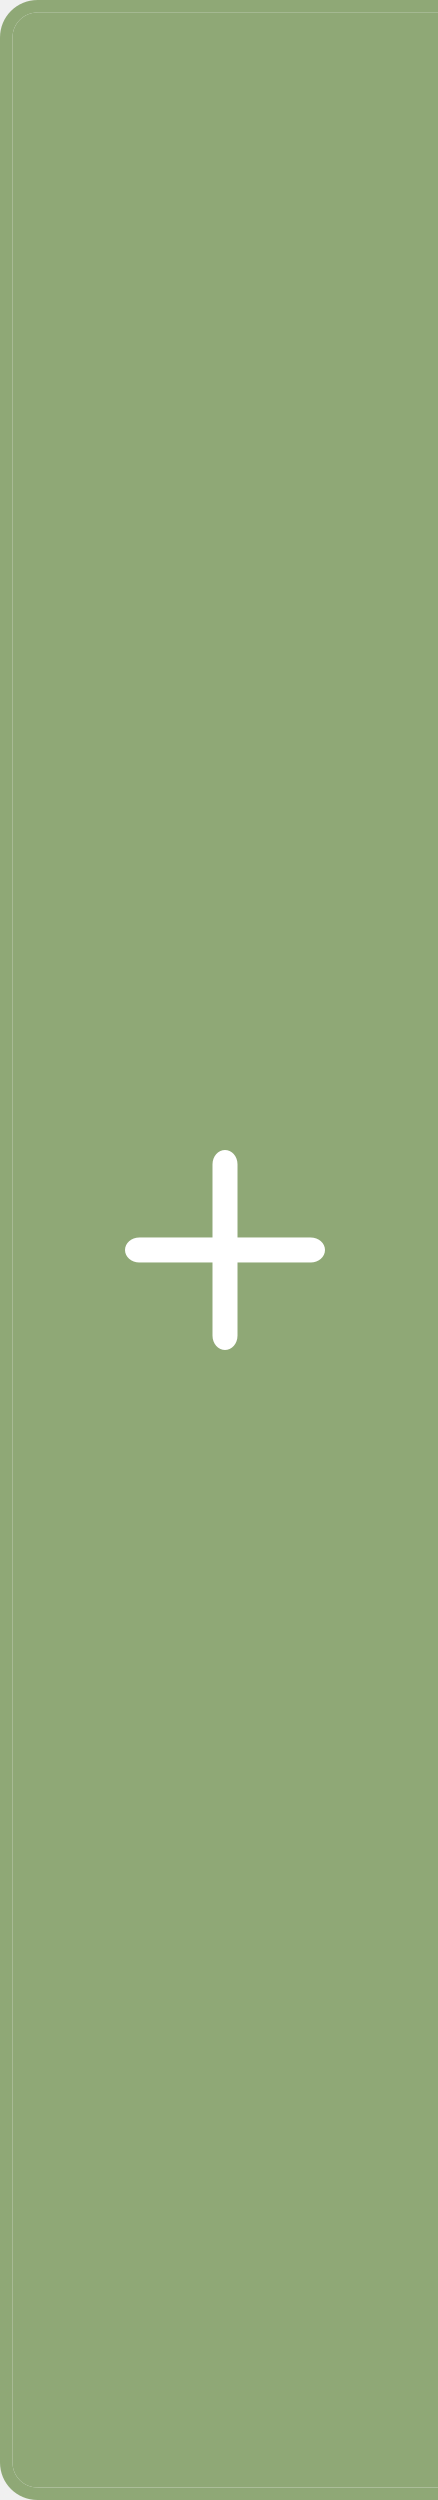
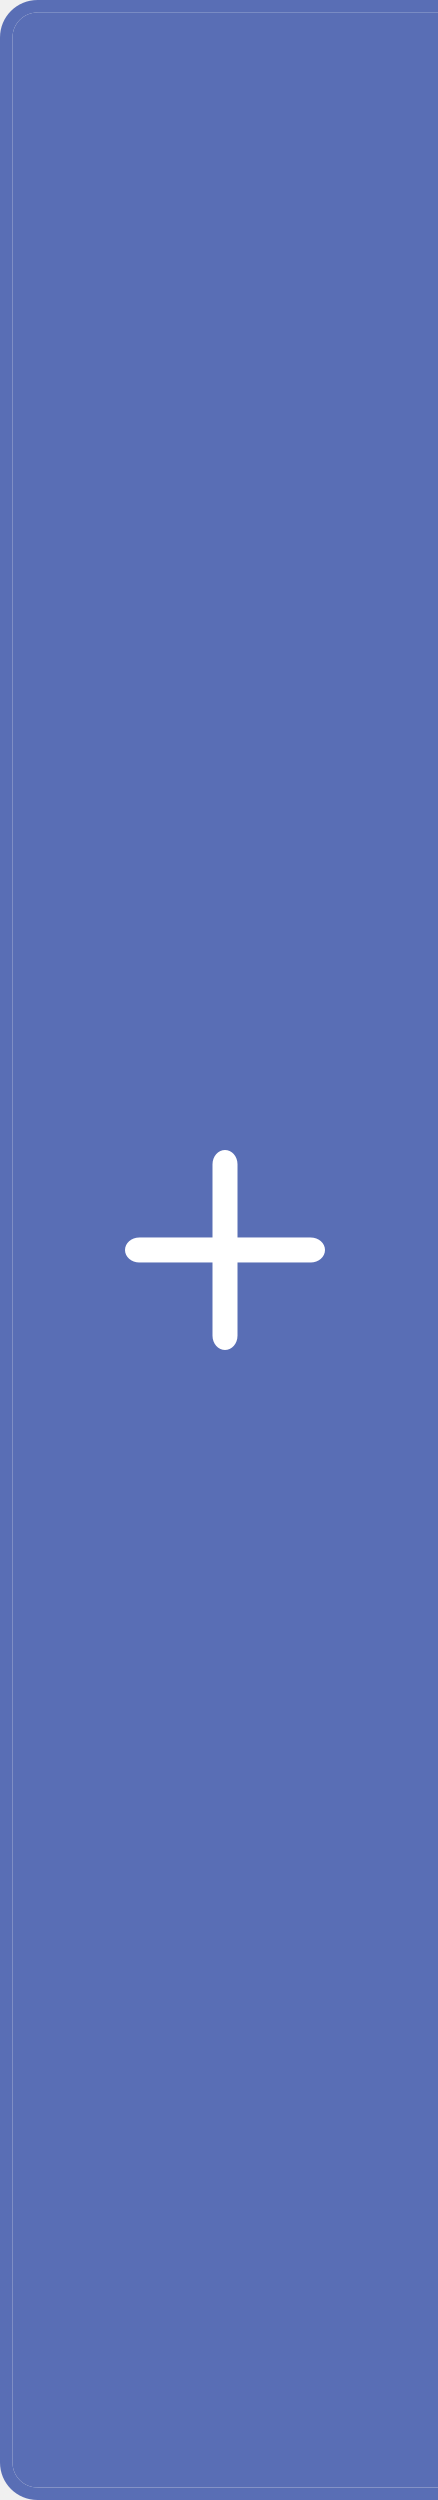
<svg xmlns="http://www.w3.org/2000/svg" width="35" height="200" id="svg2" version="1.1">
  <defs id="defs4" />
  <g id="layer1" transform="translate(0,-852.3622)">
-     <path style="opacity:1;fill:#8fa876;fill-opacity:1;stroke:#102b68;stroke-width:0;stroke-linecap:butt;stroke-linejoin:miter;stroke-miterlimit:4;stroke-opacity:1;stroke-dasharray:none;stroke-dashoffset:0" d="M 3 0 C 1.338 0 0 1.338 0 3 L 0 197 C 0 198.662 1.338 200 3 200 L 36 200 C 37.662 200 39 198.662 39 197 L 39 3 C 39 1.338 37.662 0 36 0 L 3 0 z M 3 1 L 36 1 C 37.108 1 38 1.892 38 3 L 38 197 C 38 198.108 37.108 199 36 199 L 3 199 C 1.892 199 1 198.108 1 197 L 1 3 C 1 1.892 1.892 1 3 1 z " transform="translate(0,852.3622)" id="rect3810" />
+     <path style="opacity:1;fill:#596eb5;fill-opacity:1;stroke:#102b68;stroke-width:0;stroke-linecap:butt;stroke-linejoin:miter;stroke-miterlimit:4;stroke-opacity:1;stroke-dasharray:none;stroke-dashoffset:0" d="M 3 0 C 1.338 0 0 1.338 0 3 L 0 197 C 0 198.662 1.338 200 3 200 L 36 200 C 37.662 200 39 198.662 39 197 L 39 3 C 39 1.338 37.662 0 36 0 L 3 0 z M 3 1 L 36 1 C 37.108 1 38 1.892 38 3 L 38 197 C 38 198.108 37.108 199 36 199 L 3 199 C 1.892 199 1 198.108 1 197 L 1 3 C 1 1.892 1.892 1 3 1 z " transform="translate(0,852.3622)" id="rect3810" />
    <g transform="translate(0,-0.9999969)" id="g3917-7" style="fill:#000000;fill-opacity:1;opacity:0.5" />
-     <rect rx="2" style="opacity:1;fill:#8fa876;fill-opacity:1;stroke:#102b68;stroke-width:0;stroke-linecap:butt;stroke-linejoin:miter;stroke-miterlimit:4;stroke-dasharray:none;stroke-dashoffset:0;stroke-opacity:1" id="rect3812" width="37" height="198" x="1" y="853.362" ry="2" />
+     <rect rx="2" style="opacity:1;fill:#596eb5;fill-opacity:1;stroke:#102b68;stroke-width:0;stroke-linecap:butt;stroke-linejoin:miter;stroke-miterlimit:4;stroke-dasharray:none;stroke-dashoffset:0;stroke-opacity:1" id="rect3812" width="37" height="198" x="1" y="853.362" ry="2" />
    <g id="g3917" style="fill:#ffffff;fill-opacity:1">
      <rect ry="1.143" y="944.362" x="17" height="16" width="2" id="rect3897" style="opacity:1;fill:#ffffff;fill-opacity:1;stroke:#102b68;stroke-width:0;stroke-linecap:butt;stroke-linejoin:miter;stroke-miterlimit:4;stroke-opacity:1;stroke-dasharray:none;stroke-dashoffset:0" />
      <rect transform="matrix(0,1,-1,0,0,0)" ry="1.143" y="-26" x="951.362" height="16" width="2" id="rect3897-6" style="opacity:1;fill:#ffffff;fill-opacity:1;stroke:#102b68;stroke-width:0;stroke-linecap:butt;stroke-linejoin:miter;stroke-miterlimit:4;stroke-opacity:1;stroke-dasharray:none;stroke-dashoffset:0" />
    </g>
  </g>
</svg>
